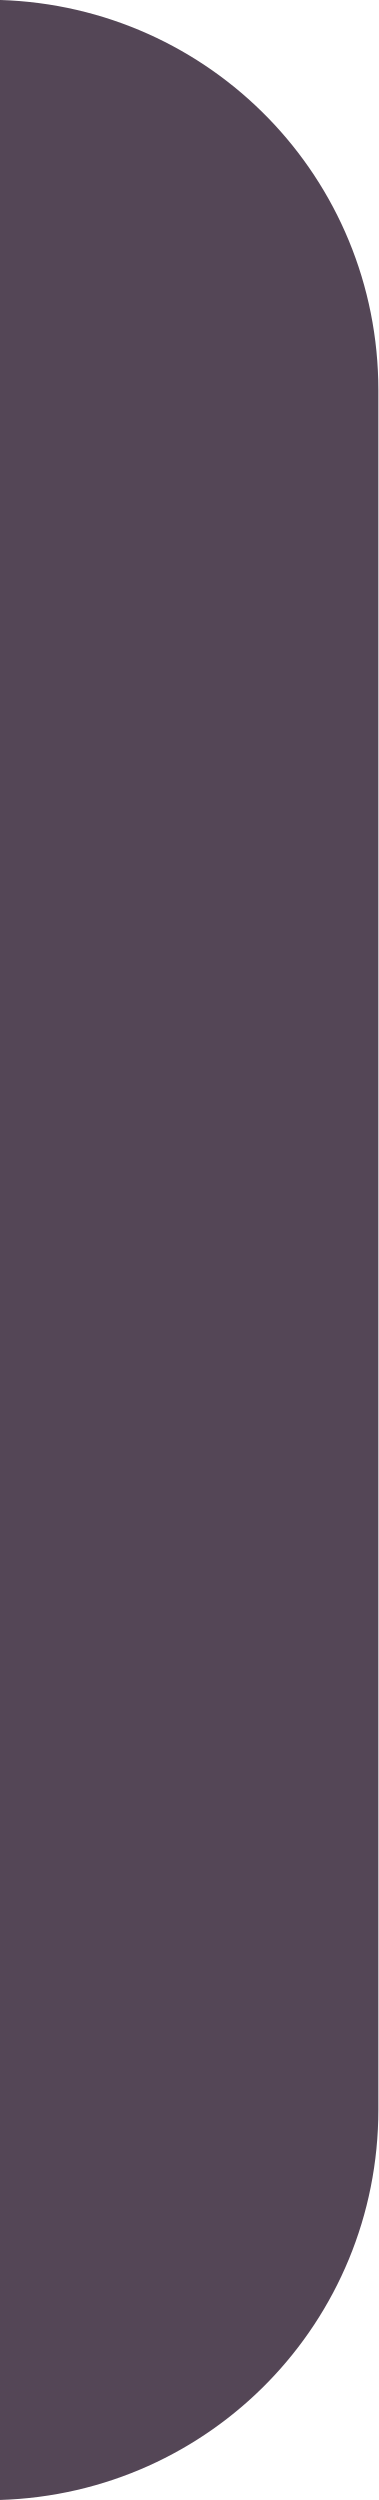
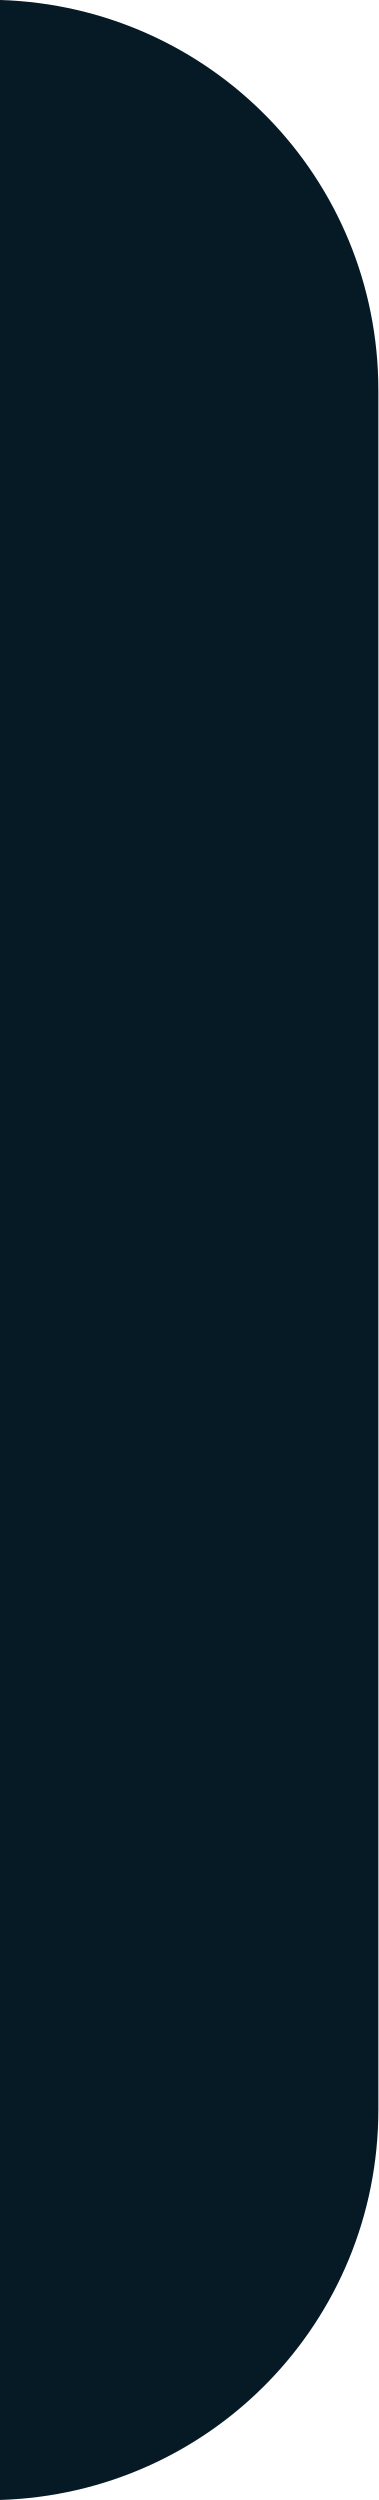
<svg xmlns="http://www.w3.org/2000/svg" width="4.842mm" height="31.992mm" viewBox="0 0 4.842 31.992" version="1.1" id="svg5">
  <defs id="defs2" />
  <g id="layer1" transform="translate(-72.61414,-42.44438)">
-     <path id="rect111" style="fill:#544656;fill-opacity:1;stroke:none;stroke-width:0.265;stroke-opacity:1" d="m 72.614,74.436 c 2.696,-0.083 4.842,-2.279 4.842,-4.996 V 47.44 c 0,-2.717 -2.146,-4.912 -4.842,-4.996 z" />
+     <path id="rect111" style="fill:#061a26;fill-opacity:1;stroke:none;stroke-width:0.265;stroke-opacity:1" d="m 72.614,74.436 c 2.696,-0.083 4.842,-2.279 4.842,-4.996 V 47.44 c 0,-2.717 -2.146,-4.912 -4.842,-4.996 z" />
  </g>
</svg>
